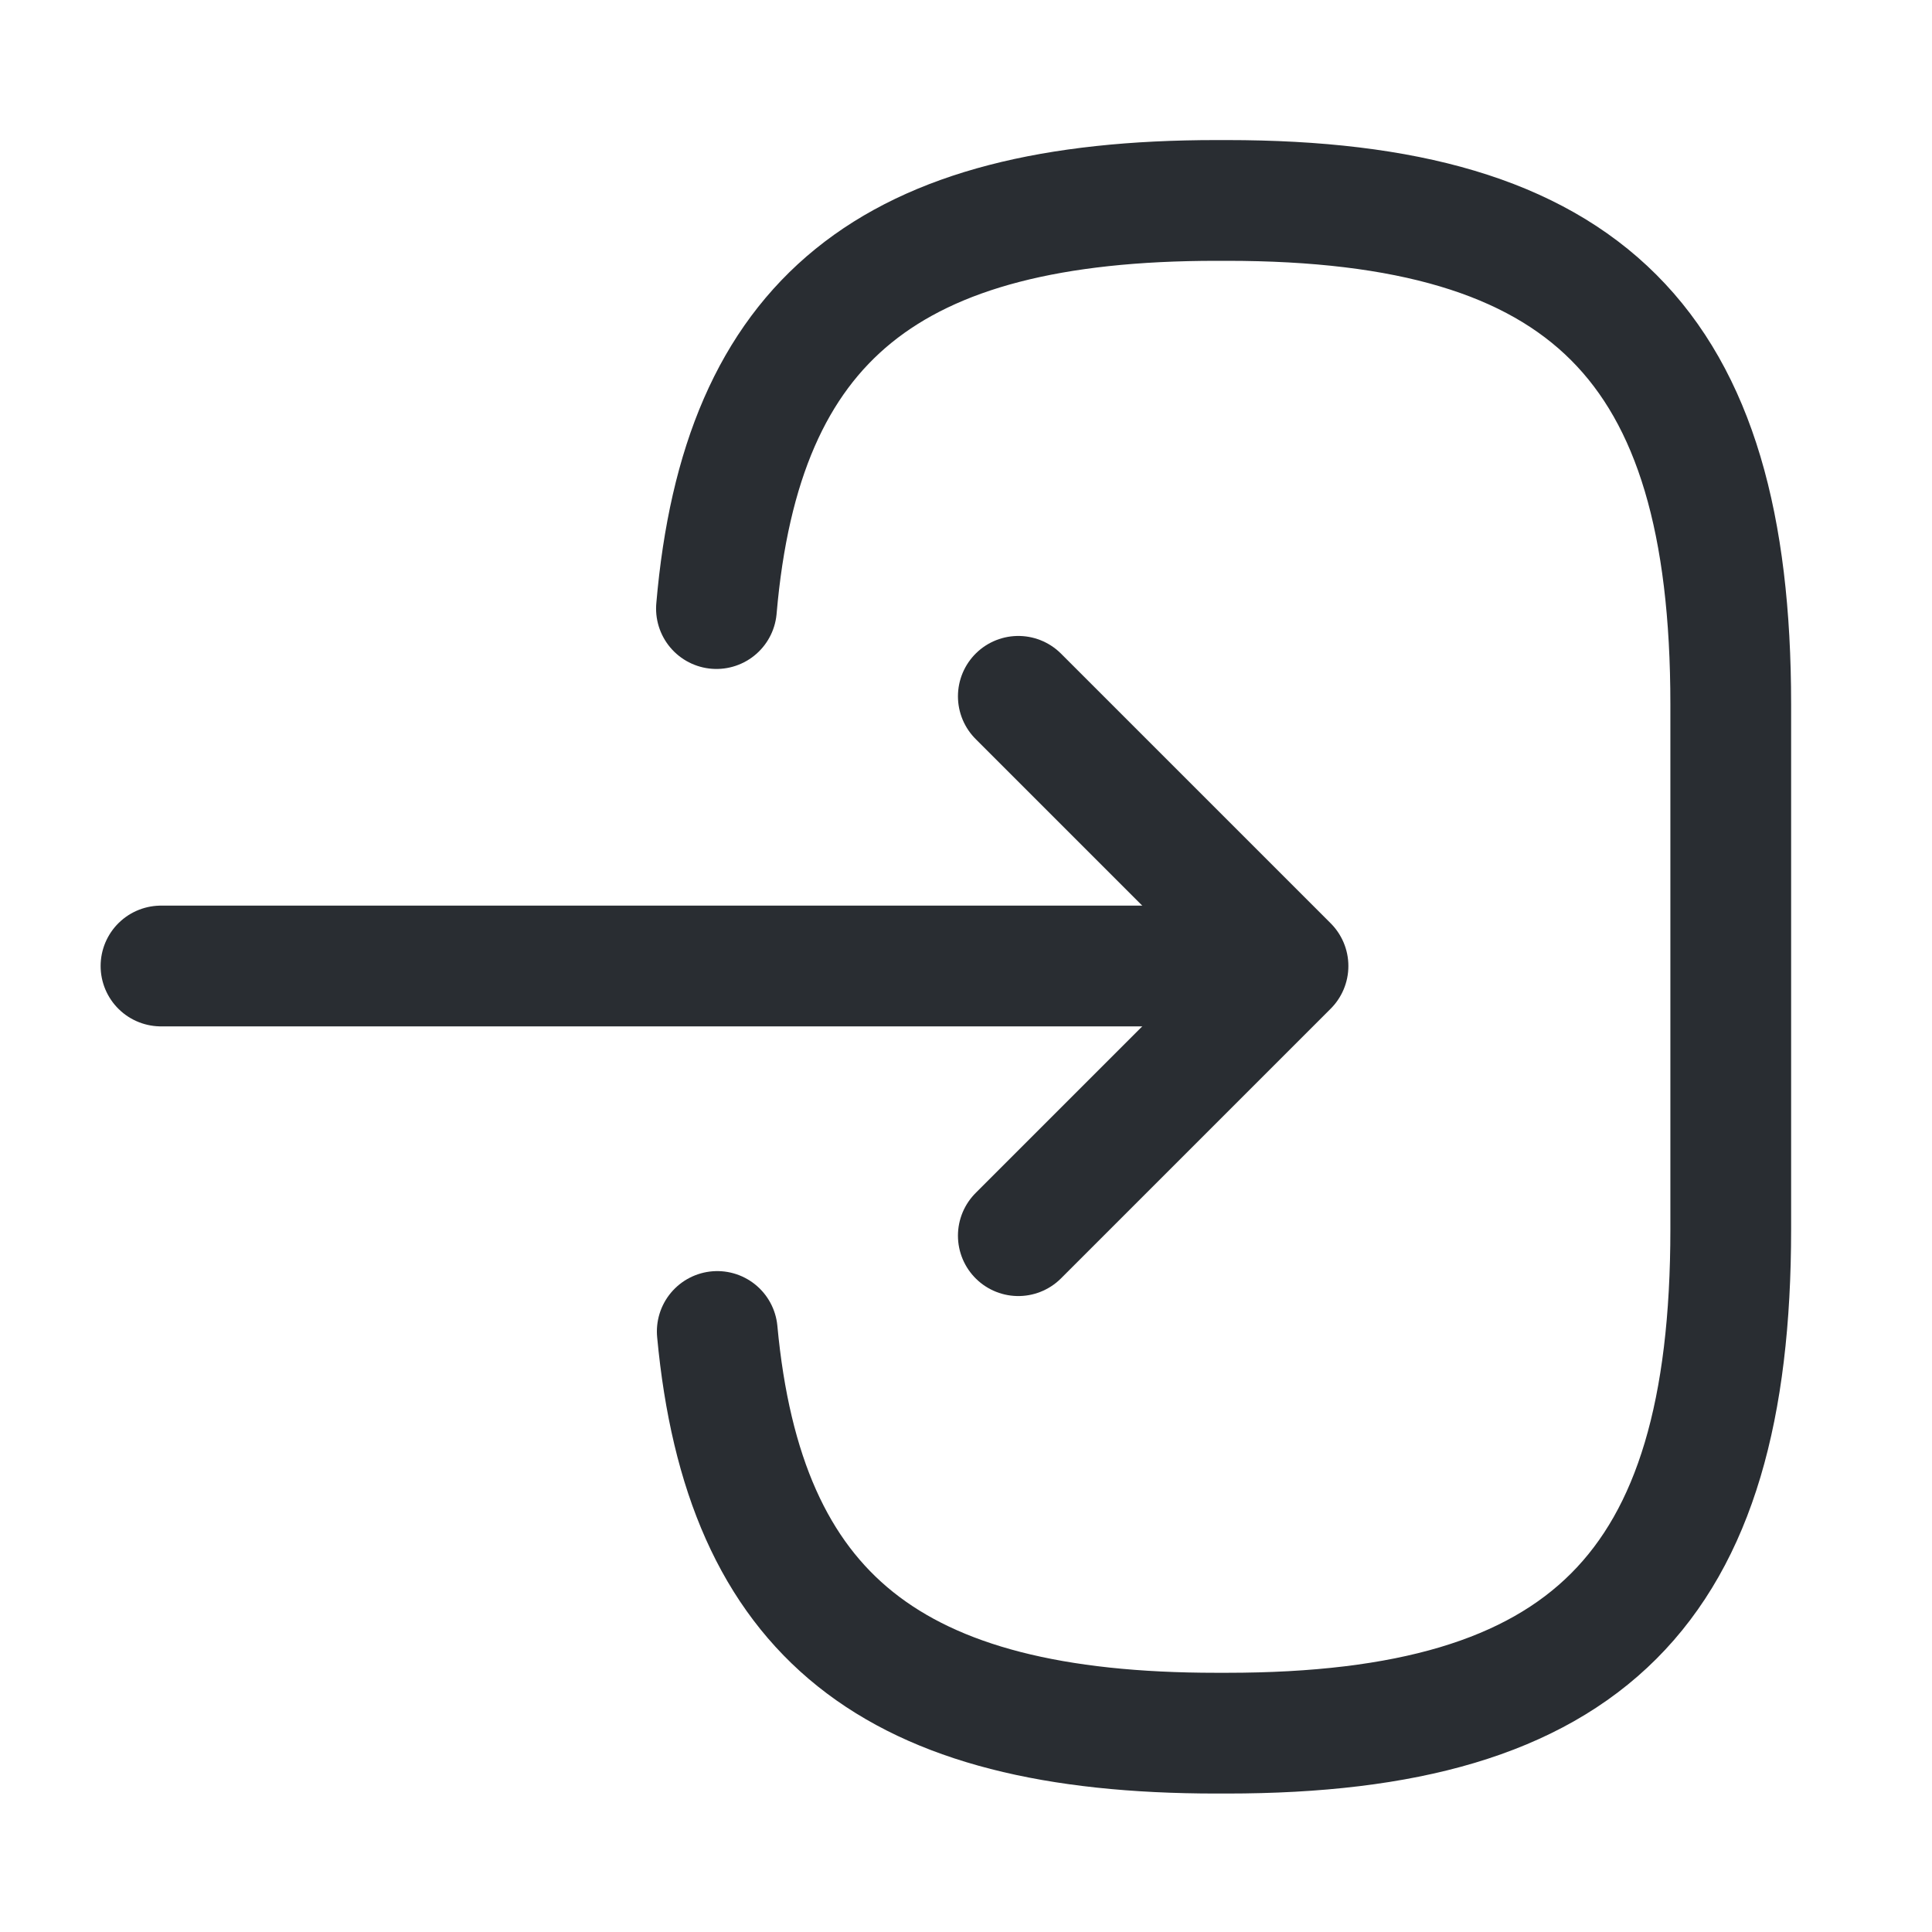
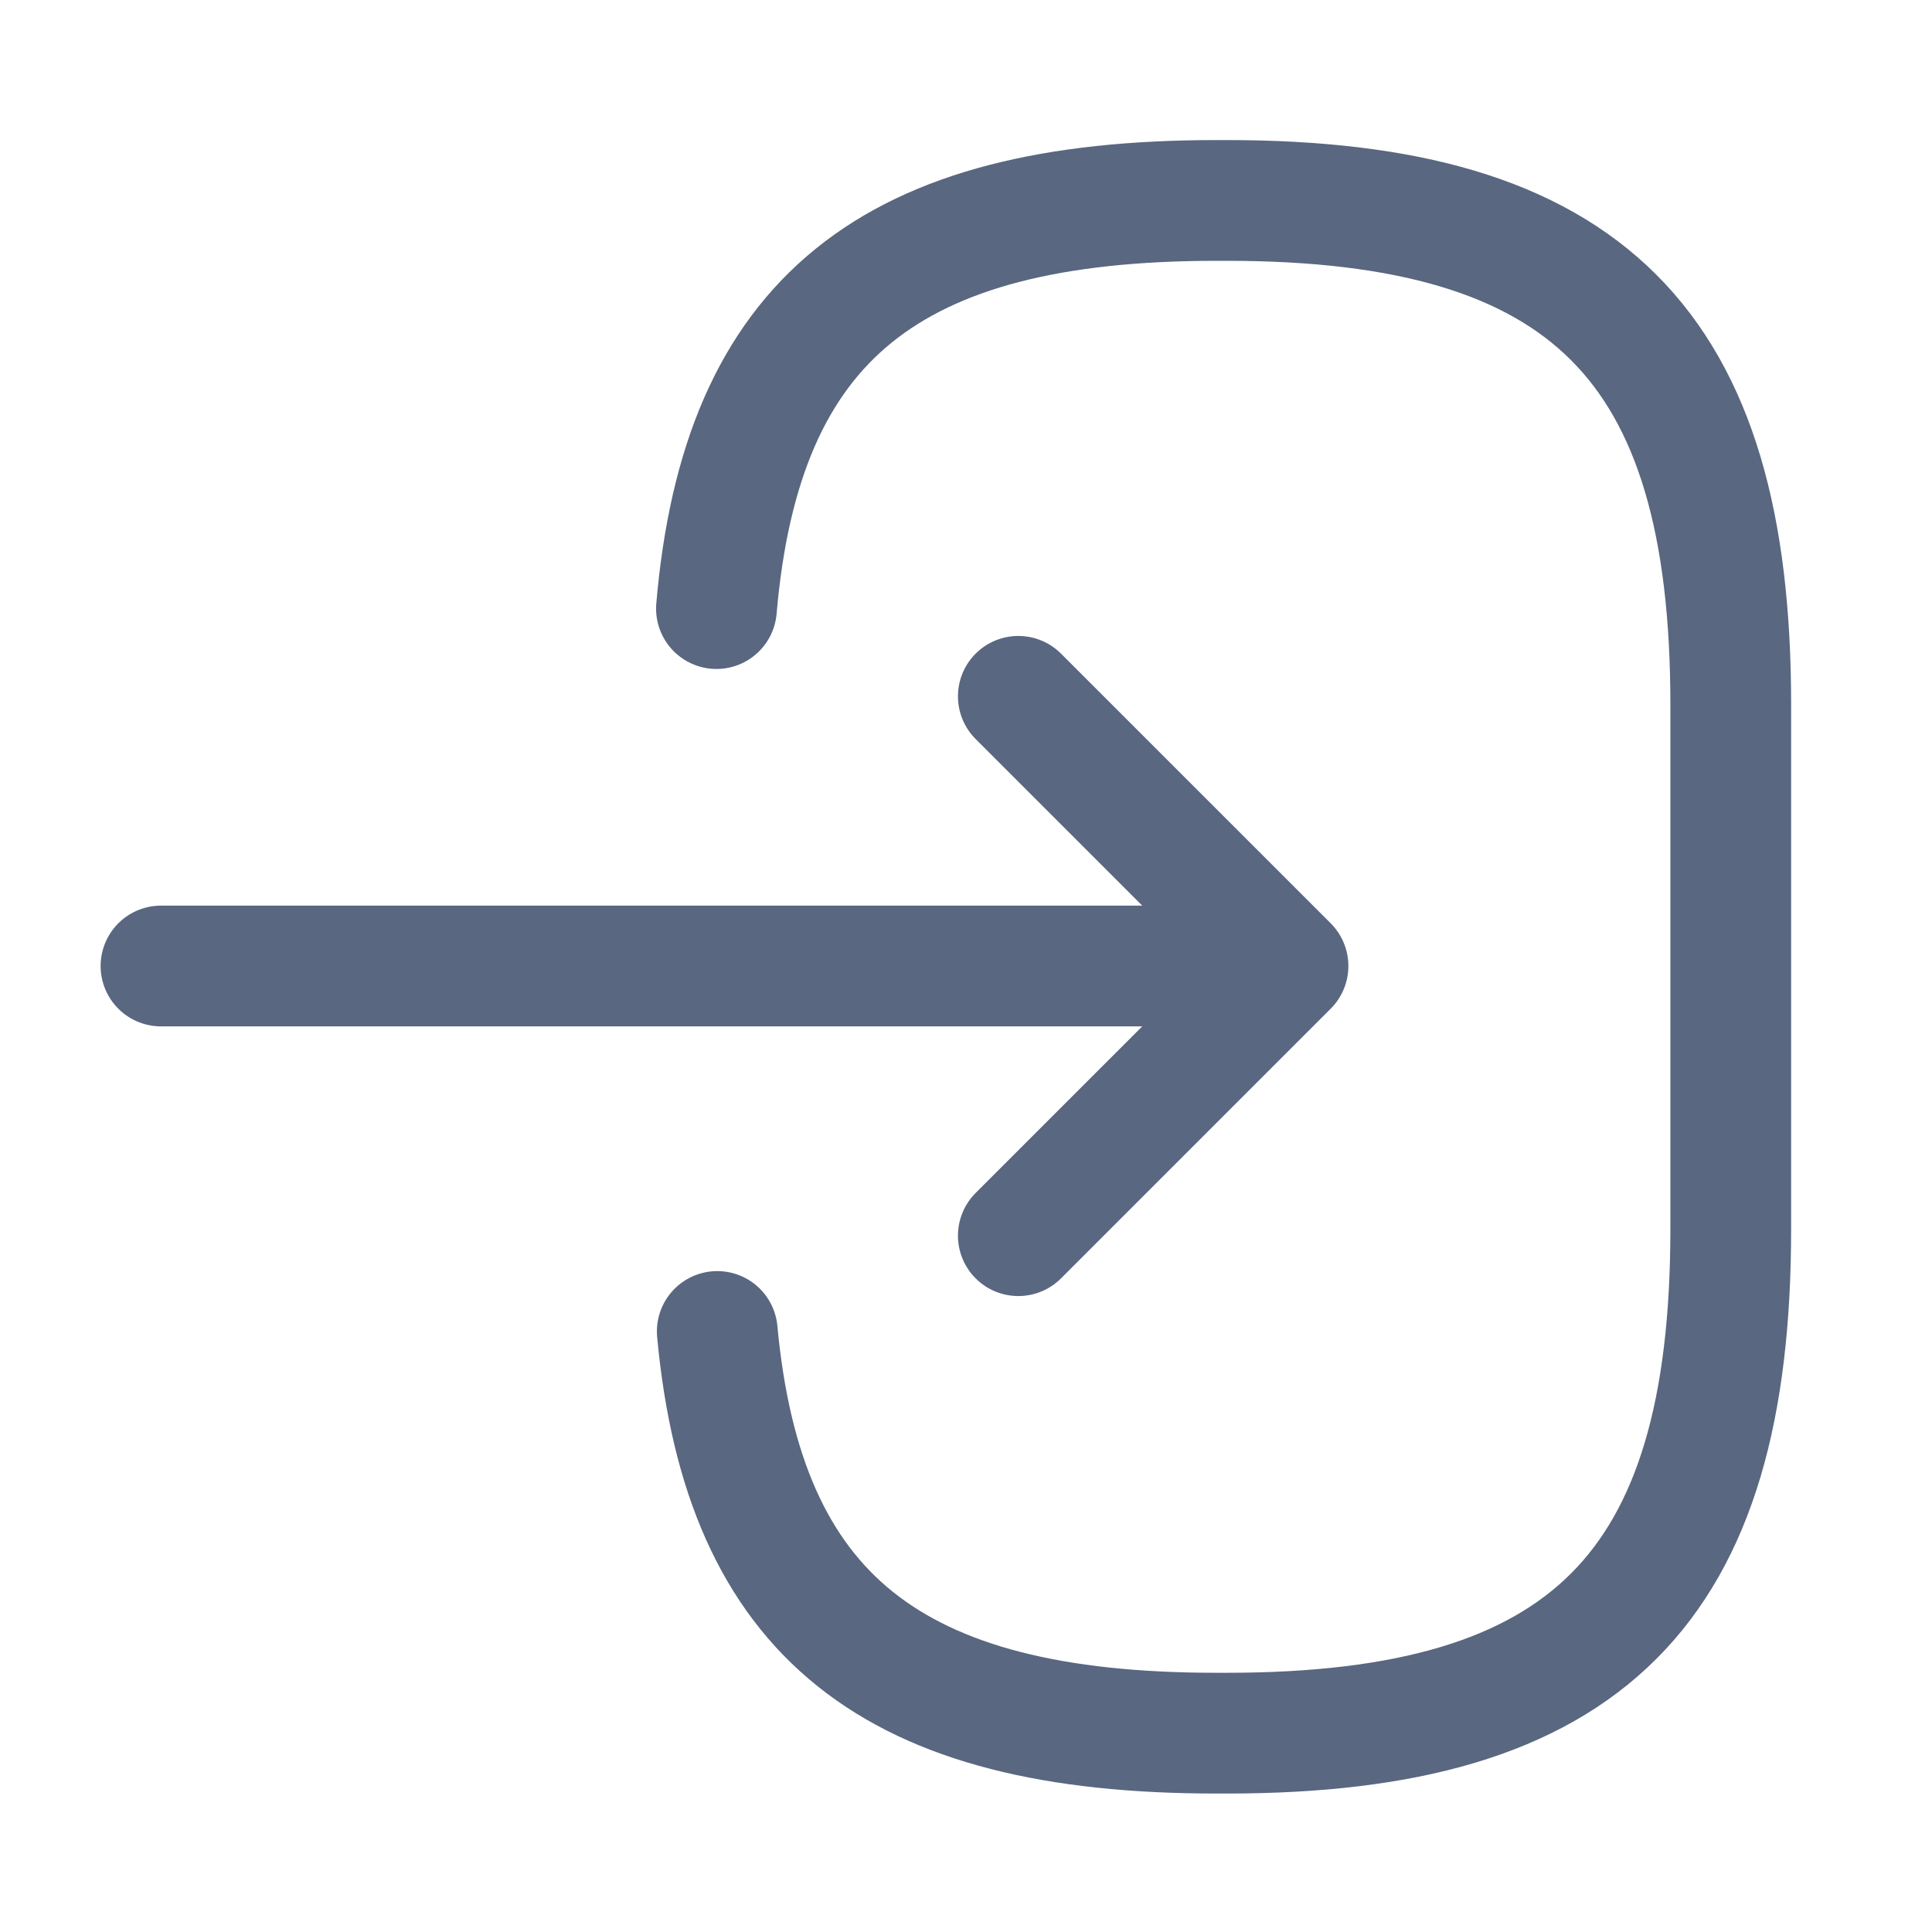
<svg xmlns="http://www.w3.org/2000/svg" width="24" height="24" viewBox="0 0 24 24" fill="none">
  <g id="vuesax/linear/login">
    <g id="login">
-       <path id="Vector" d="M8.9 7.56C9.21 3.96 11.06 2.49 15.11 2.49H15.24C19.71 2.49 21.5 4.28 21.5 8.75V15.27C21.5 19.74 19.71 21.53 15.24 21.53H15.11C11.09 21.53 9.24 20.08 8.91 16.54" stroke="#292D32" stroke-width="1.5" stroke-linecap="round" stroke-linejoin="round" />
-       <path id="Vector_2" d="M2 12H14.88" stroke="#292D32" stroke-width="1.5" stroke-linecap="round" stroke-linejoin="round" />
-       <path id="Vector_3" d="M12.65 8.65L16 12L12.65 15.35" stroke="#292D32" stroke-width="1.5" stroke-linecap="round" stroke-linejoin="round" />
+       <path id="Vector" d="M8.9 7.56C9.21 3.96 11.06 2.49 15.11 2.49H15.24C19.71 2.49 21.5 4.28 21.5 8.75V15.27C21.5 19.74 19.71 21.53 15.24 21.53H15.11C11.09 21.53 9.24 20.08 8.91 16.54" stroke="#596780" stroke-width="1.5" stroke-linecap="round" stroke-linejoin="round" />
+       <path id="Vector_2" d="M2 12H14.88" stroke="#596780" stroke-width="1.5" stroke-linecap="round" stroke-linejoin="round" />
+       <path id="Vector_3" d="M12.65 8.65L16 12L12.65 15.35" stroke="#596780" stroke-width="1.5" stroke-linecap="round" stroke-linejoin="round" />
    </g>
  </g>
</svg>
